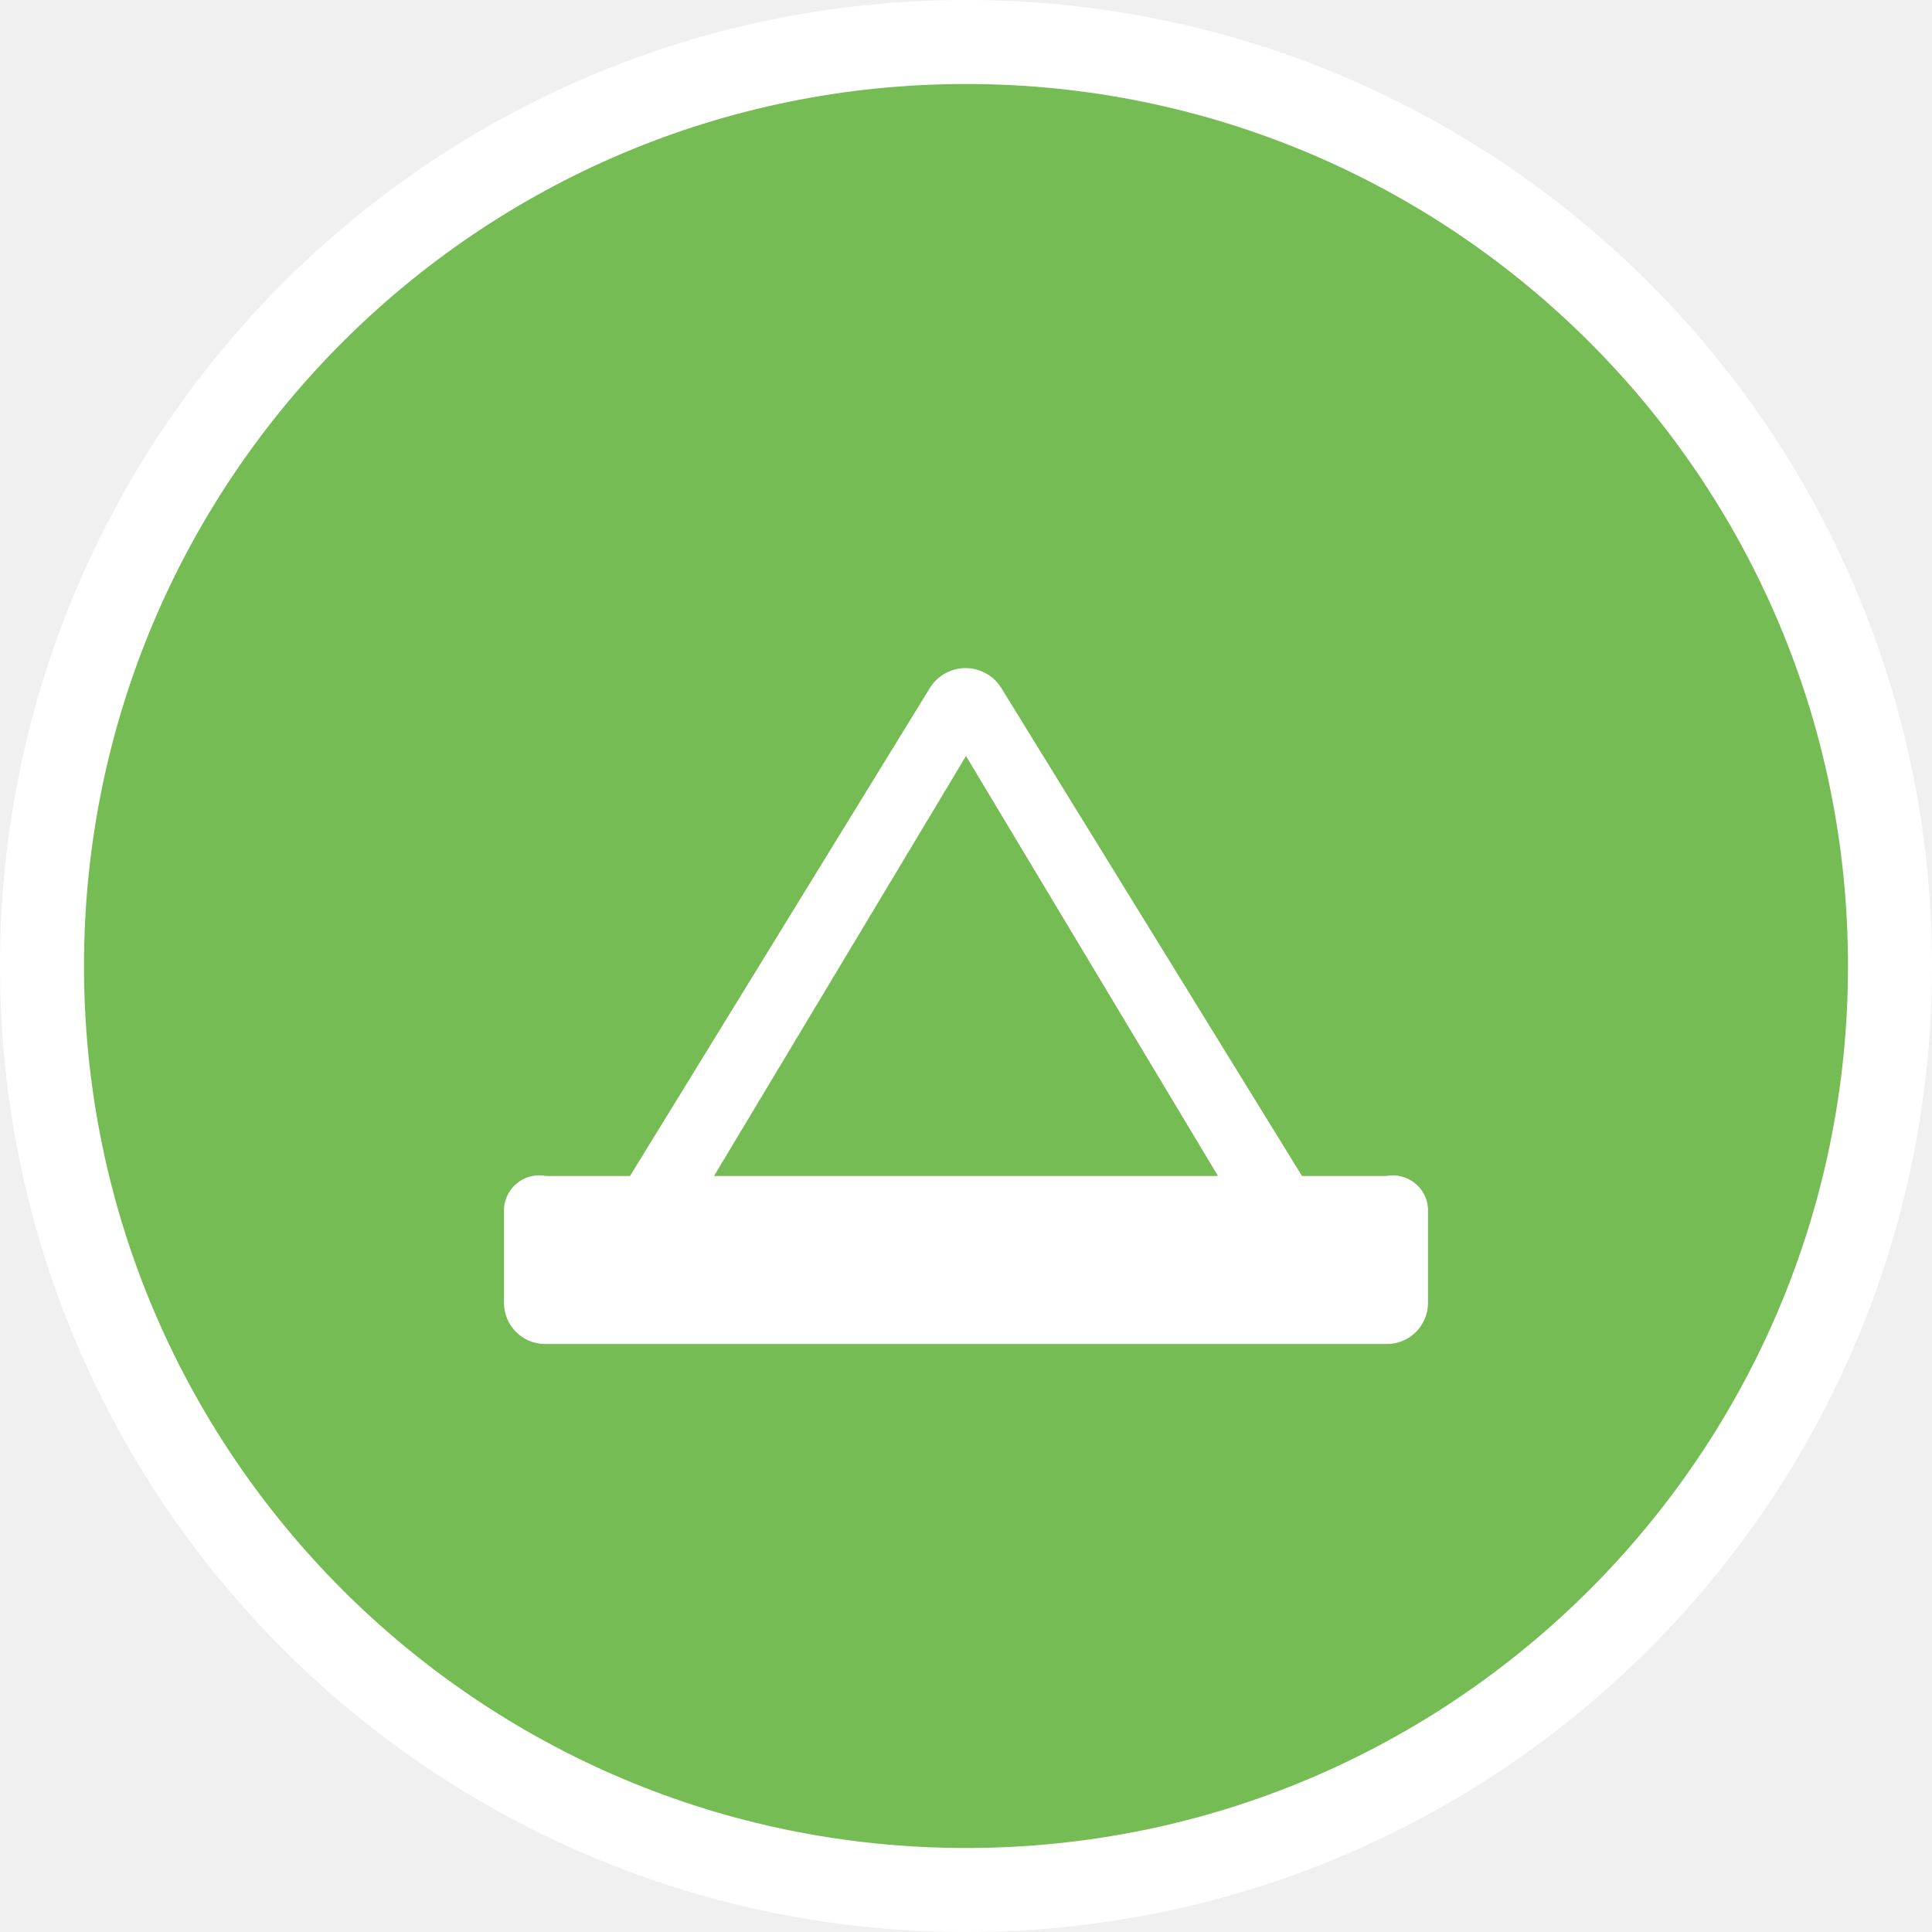
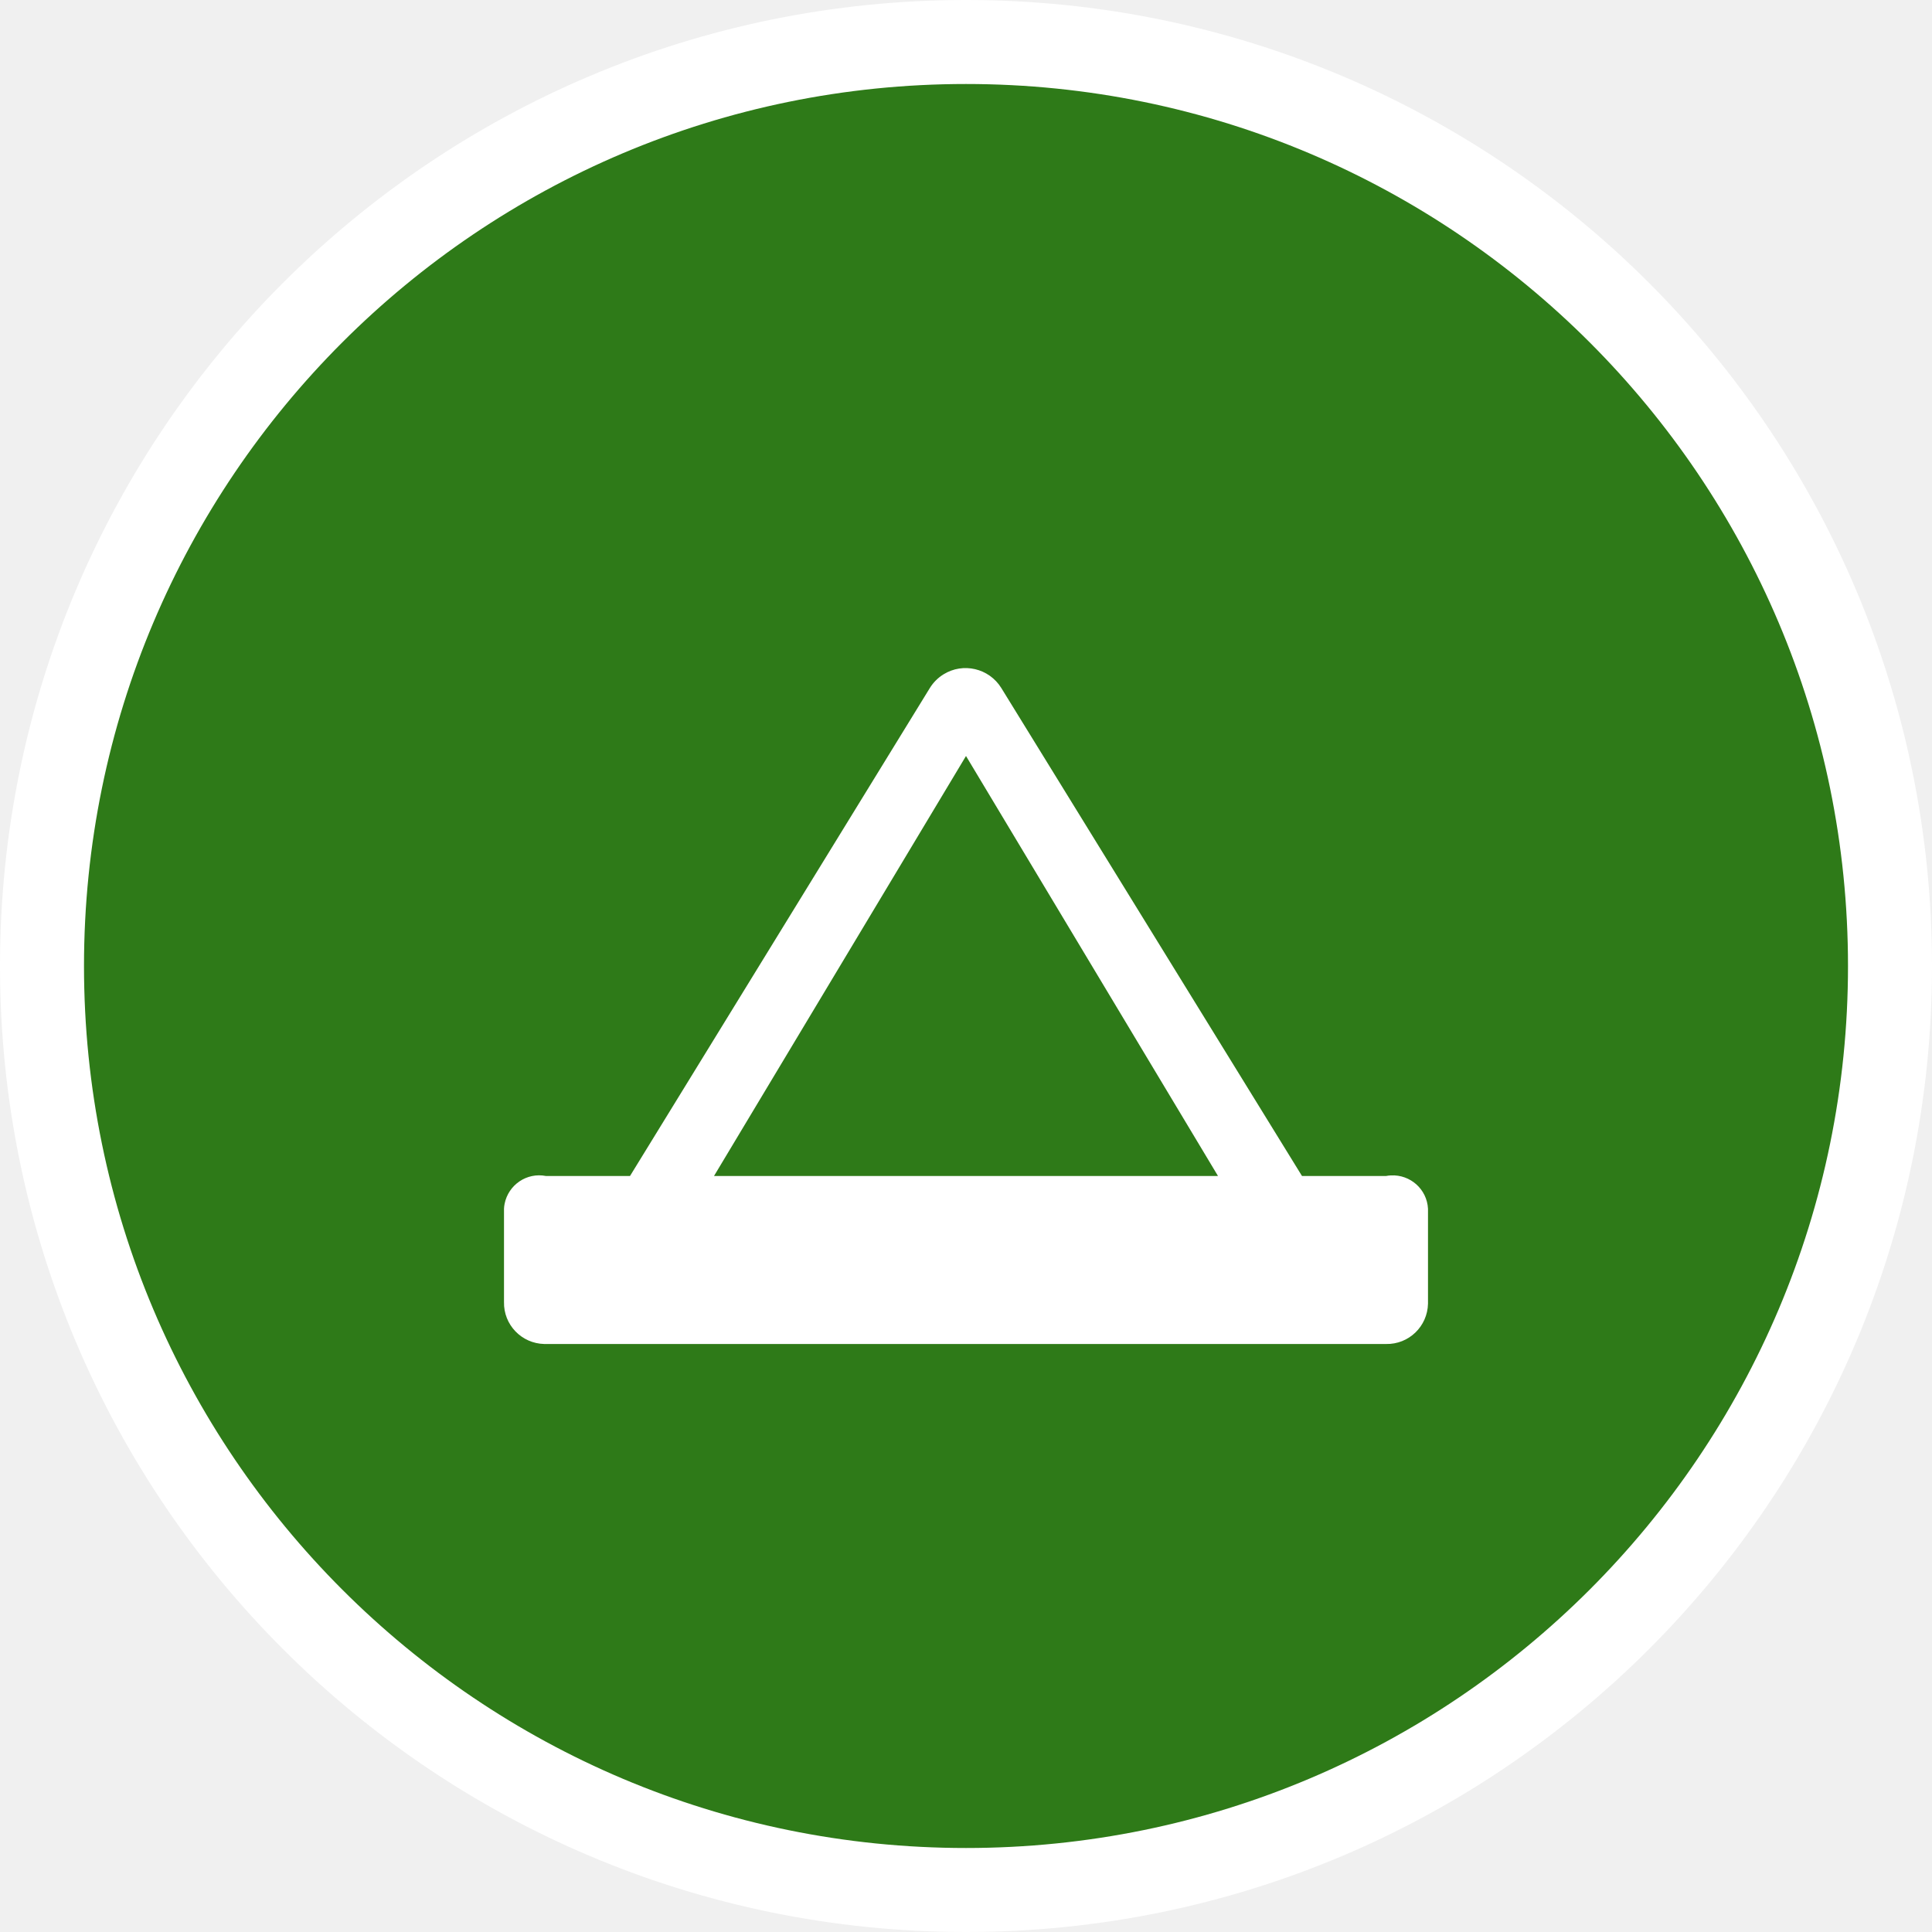
<svg xmlns="http://www.w3.org/2000/svg" viewBox="0 0 23 23" height="23" width="23">
  <rect fill="none" x="0" y="0" width="23" height="23" />
  <rect x="1" y="1" rx="10.5" ry="10.5" width="21" height="21" stroke="#ffffff" style="stroke-linejoin:round;stroke-miterlimit:4;" fill="#ffffff" stroke-width="2" />
-   <rect x="1" y="1" width="21" height="21" rx="10.5" ry="10.5" fill="#76BC54" />
+   <rect x="1" y="1" width="21" height="21" rx="10.5" ry="10.5" fill="#2e7a18" />
  <path fill="#ffffff" transform="translate(6 6)" d="M5.92,2.19C5.774,1.955,5.466,1.883,5.232,2.028C5.166,2.069,5.111,2.124,5.07,2.19L1.5,8h-1  C0.272,7.955,0.052,8.104,0.007,8.332C0.003,8.351,0.001,8.37,0,8.39V9.5C-0.006,9.771,0.209,9.994,0.48,10  c0.007,0,0.013,0,0.02,0h10c0.271,0.006,0.494-0.209,0.5-0.48c0-0.007,0-0.013,0-0.02V8.39  c-0.012-0.232-0.21-0.409-0.442-0.397C10.539,7.994,10.519,7.996,10.5,8h-1L5.92,2.19z M5.5,3l3,5h-6L5.5,3z" />
</svg>
